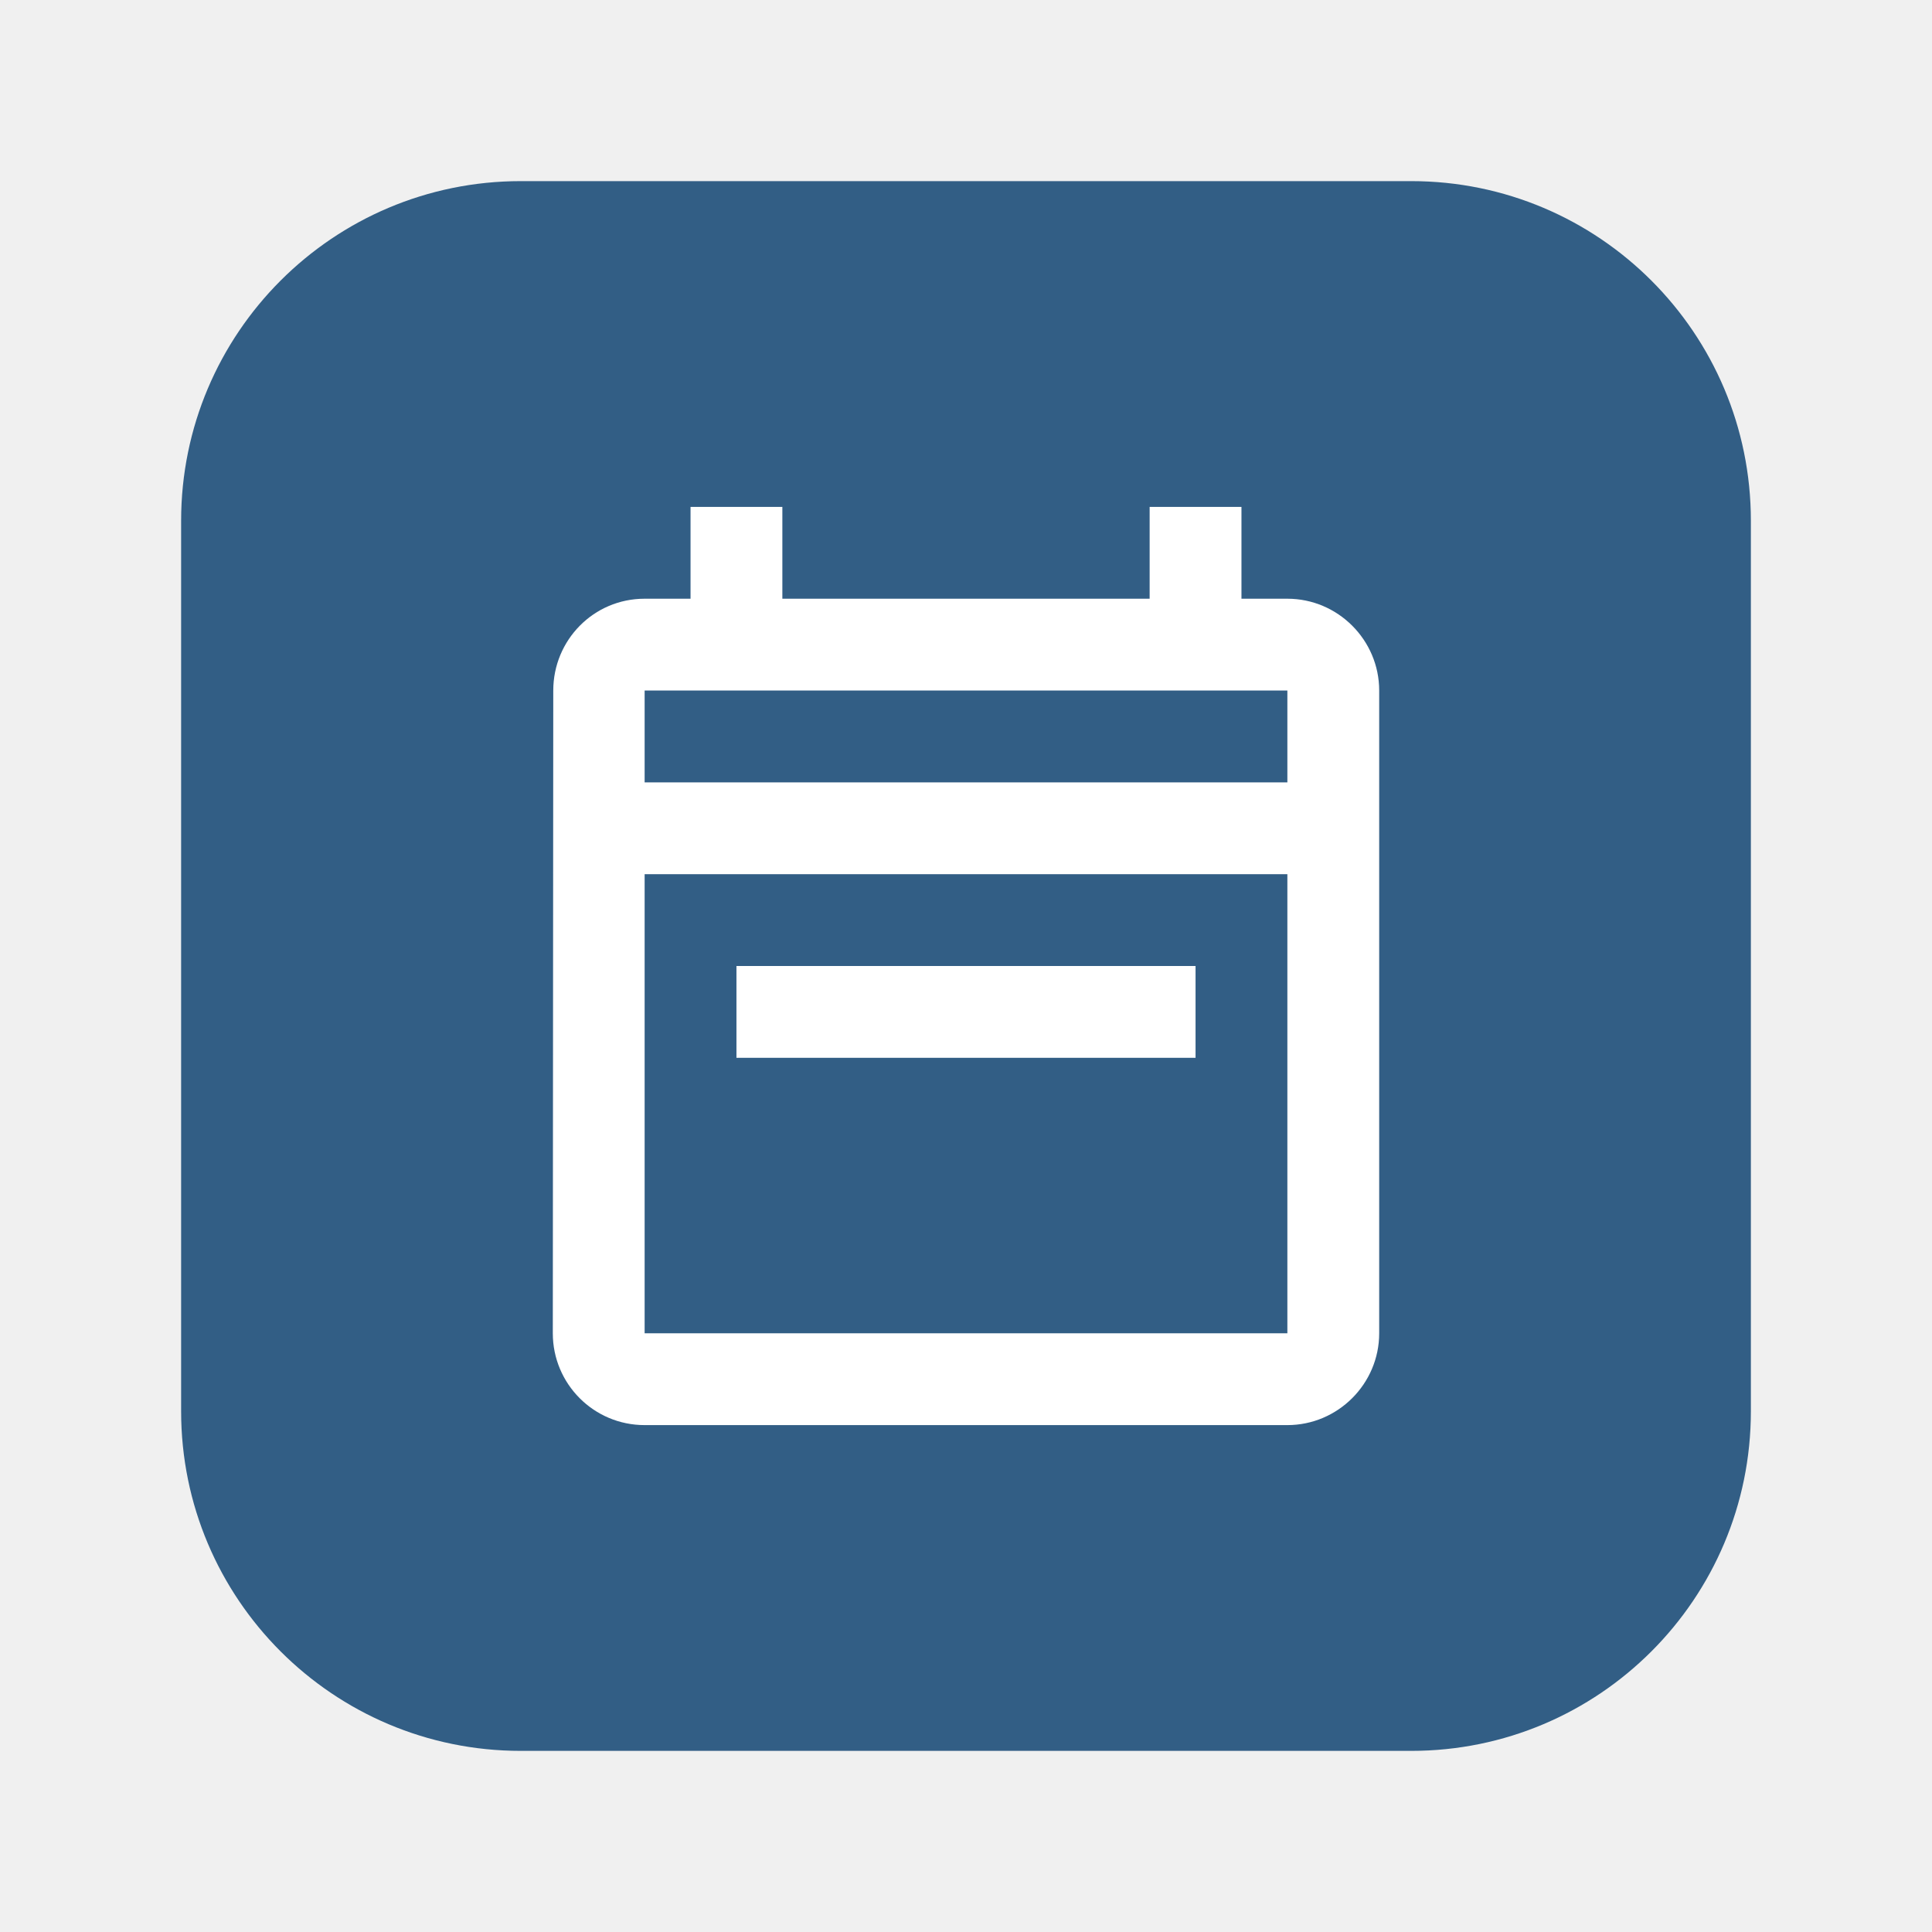
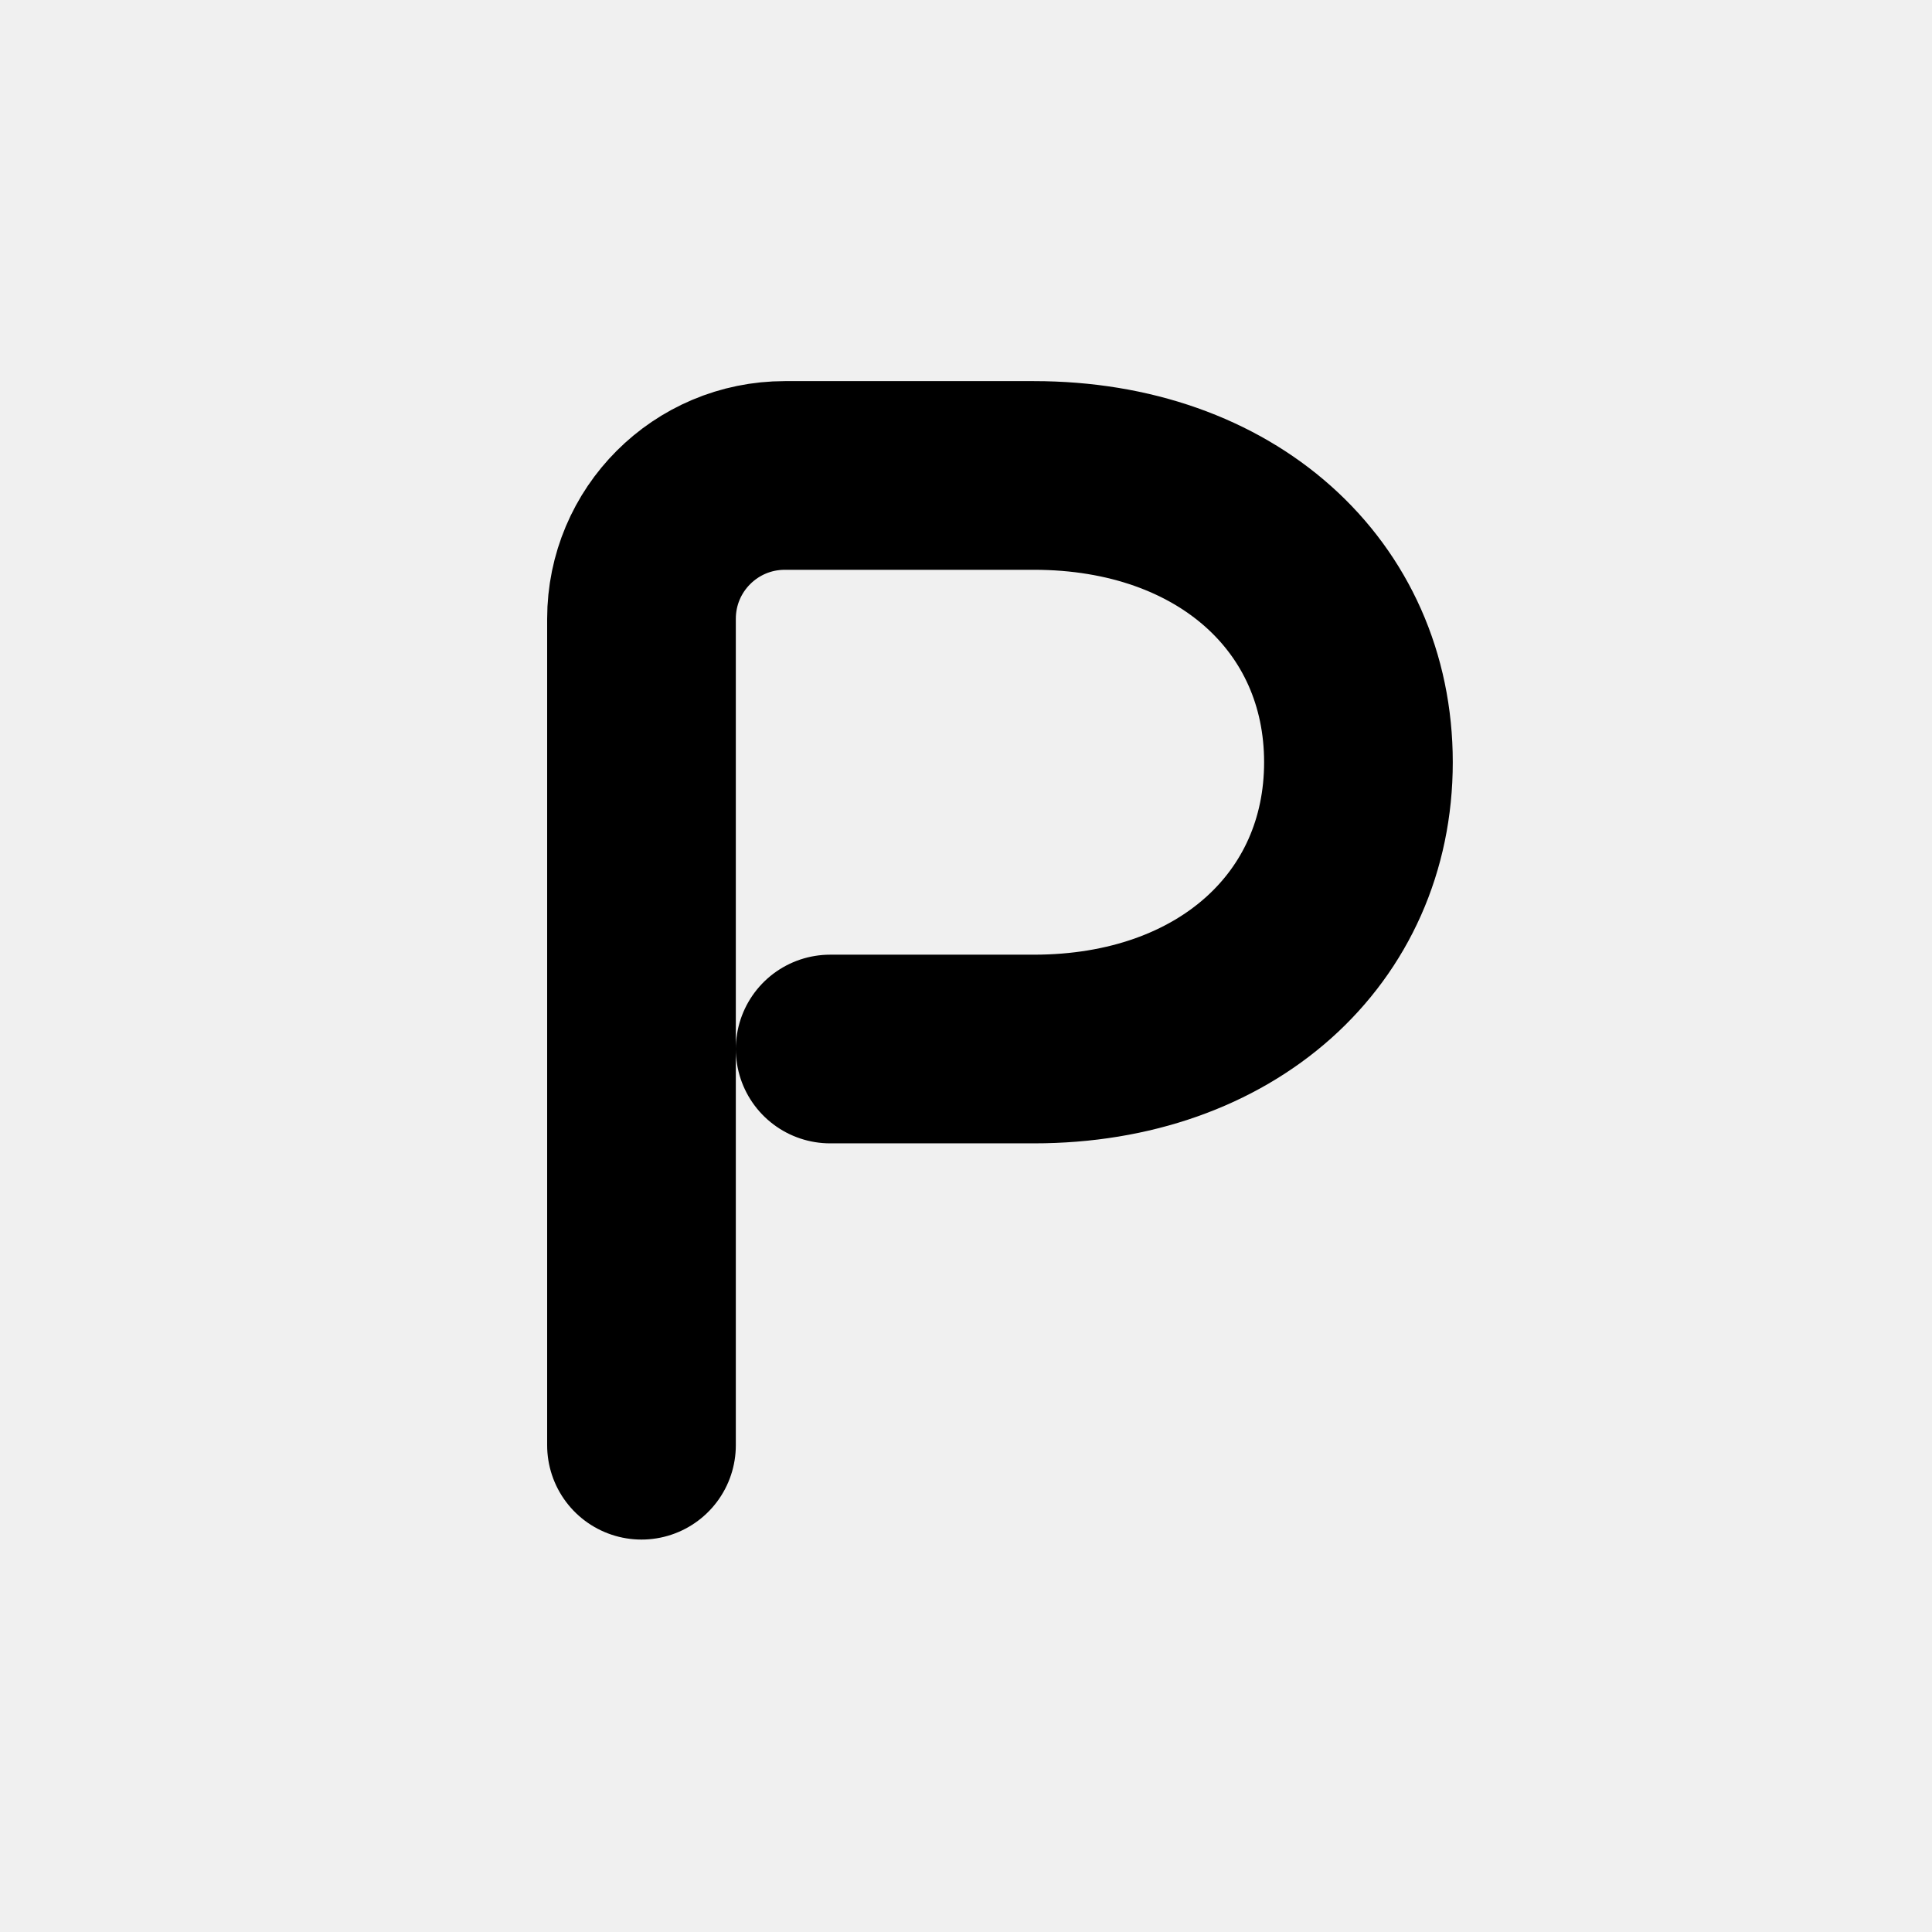
<svg xmlns="http://www.w3.org/2000/svg" width="1024" height="1024" viewBox="0 0 1024 1024">
-   <rect x="96" y="96" width="832" height="832" rx="180" fill="#325e85" />
-   <svg x="220" y="220" width="584" height="584" viewBox="0 0 24 24">
-     <path fill="#ffffff" d="M19 4h-1V2h-2v2H8V2H6v2H5c-1.11 0-1.99.9-1.99 2L3 20c0 1.1.89 2 2 2h14c1.1 0 2-.9 2-2V6c0-1.1-.9-2-2-2zm0 16H5V10h14v10zM5 8V6h14v2H5zm2 4h10v2H7v-2z" />
-   </svg>
+   <path d="M340 766V328C340 286 374 252 416 252H548C650 252 720 316 720 404C720 492 650 556 548 556H440" fill="none" stroke="#000" stroke-width="100" stroke-linecap="round" stroke-linejoin="round" />
</svg>
